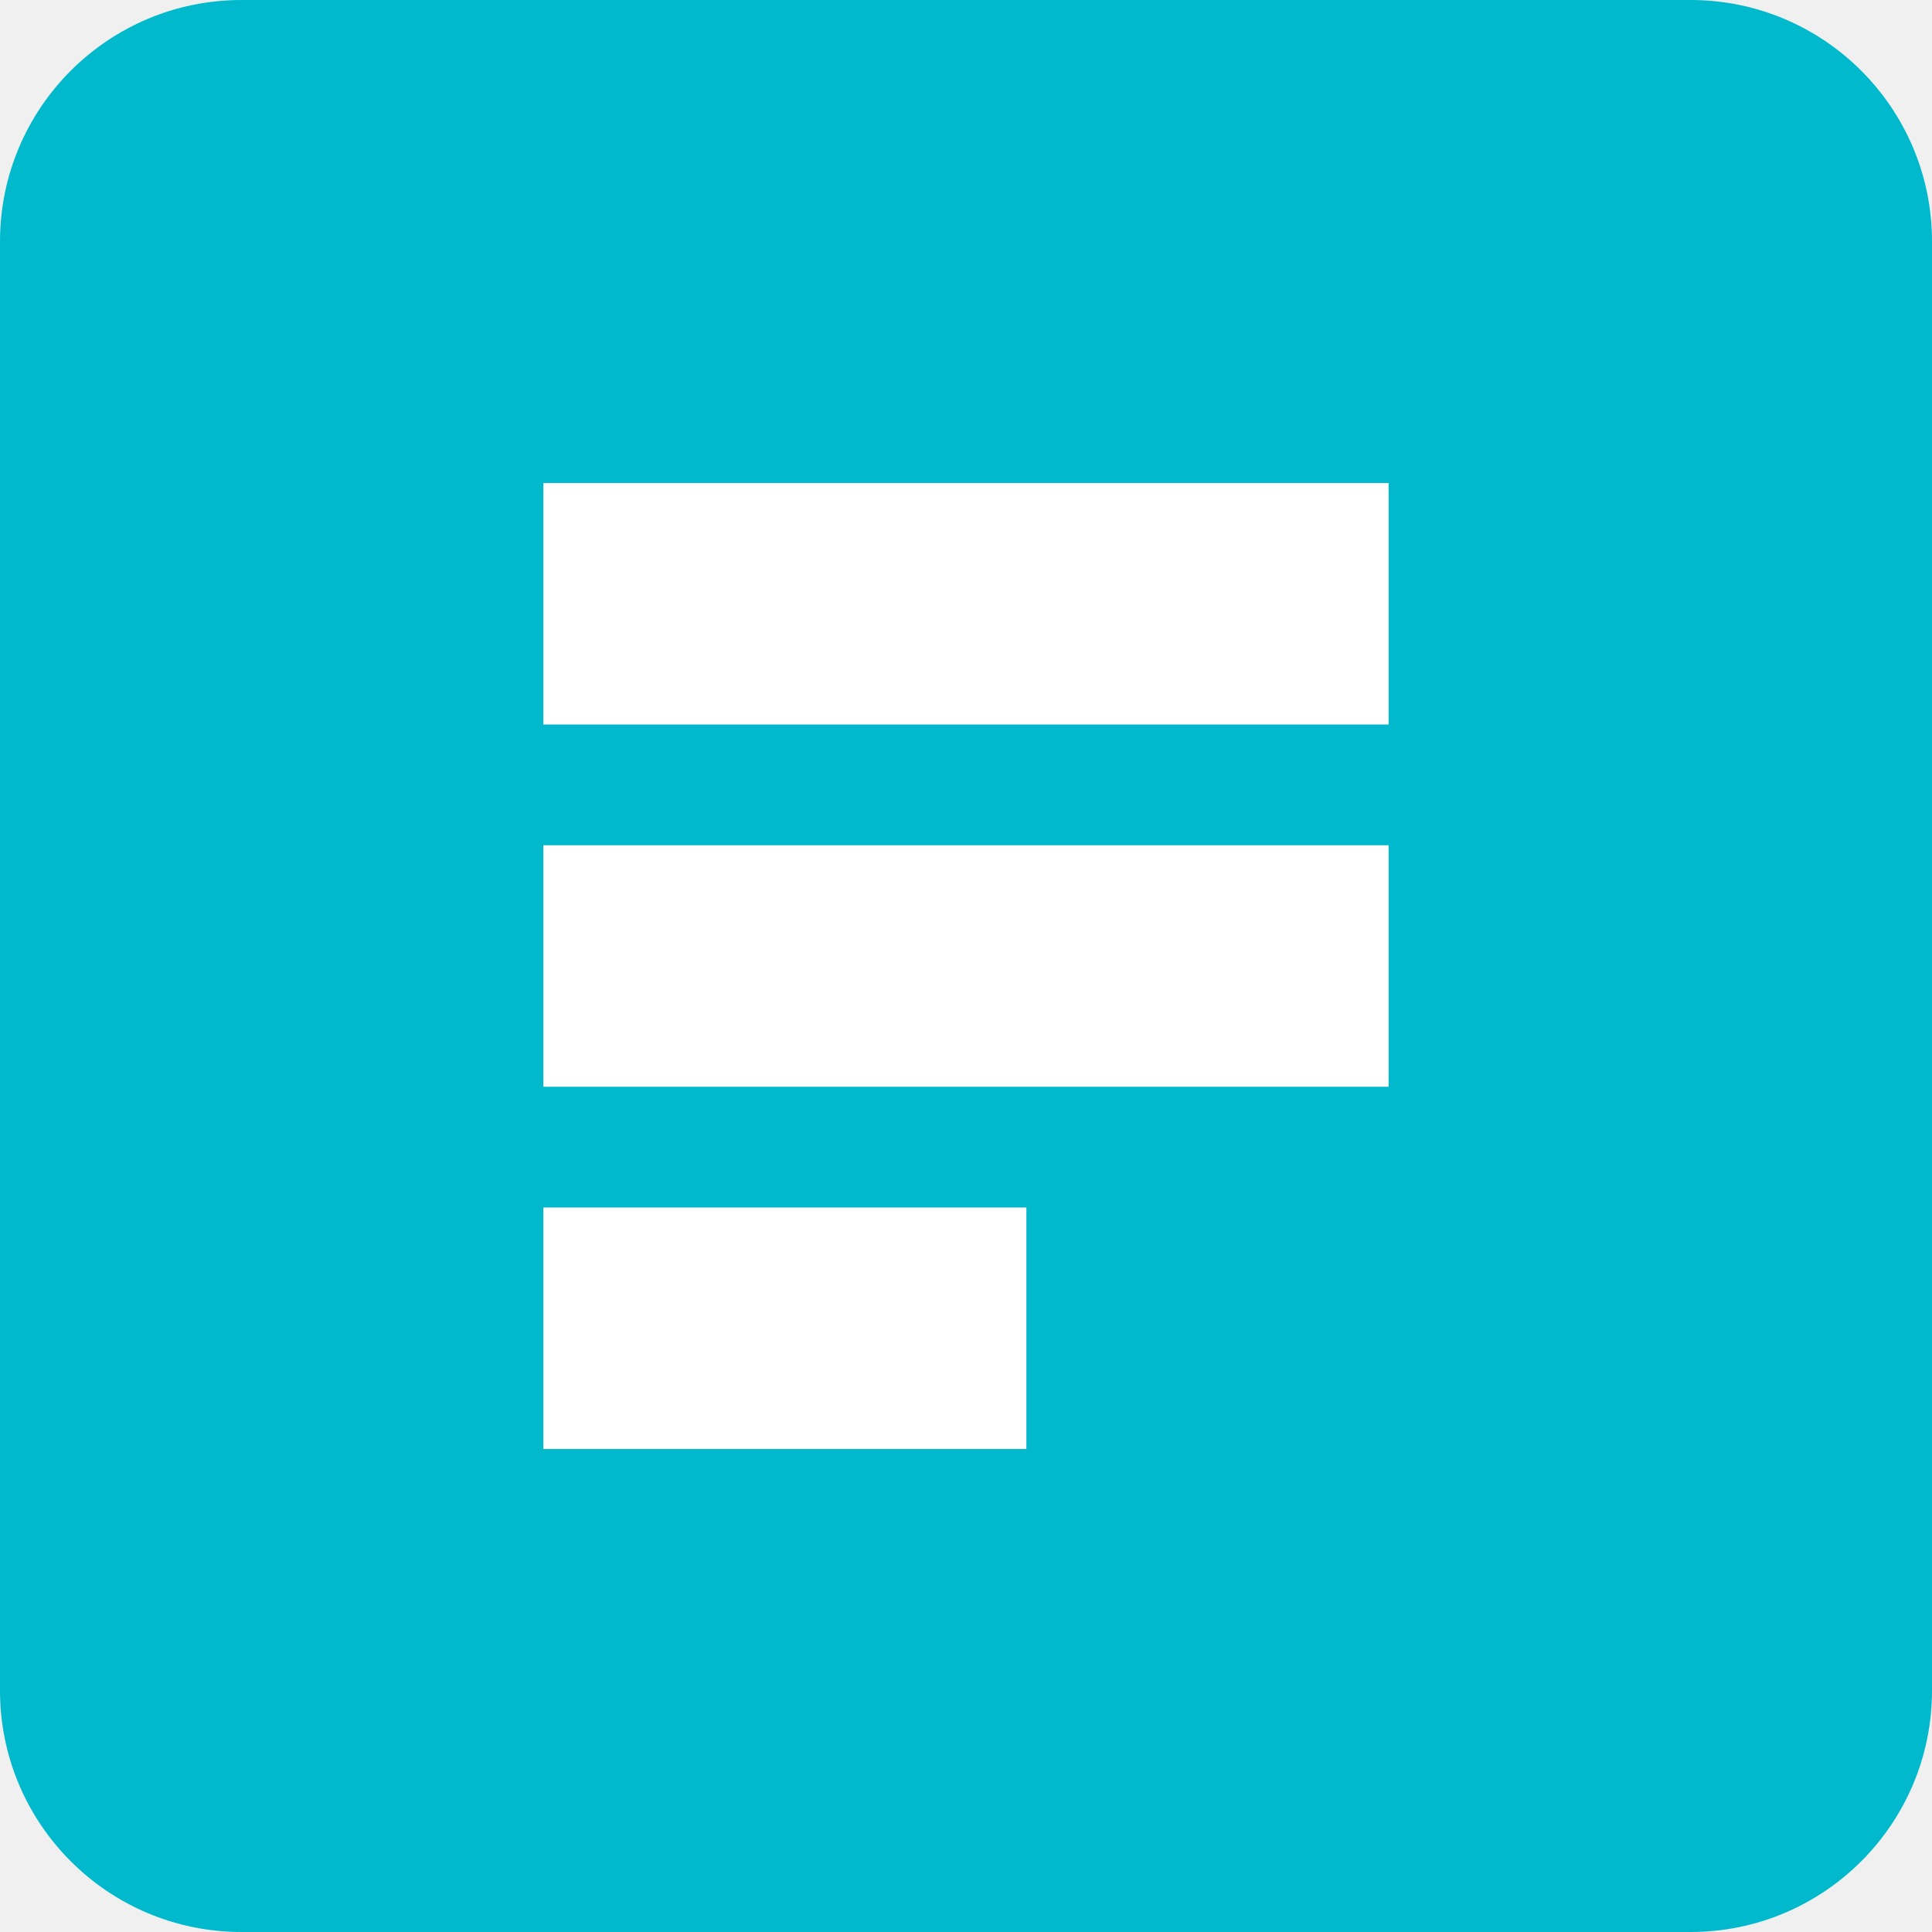
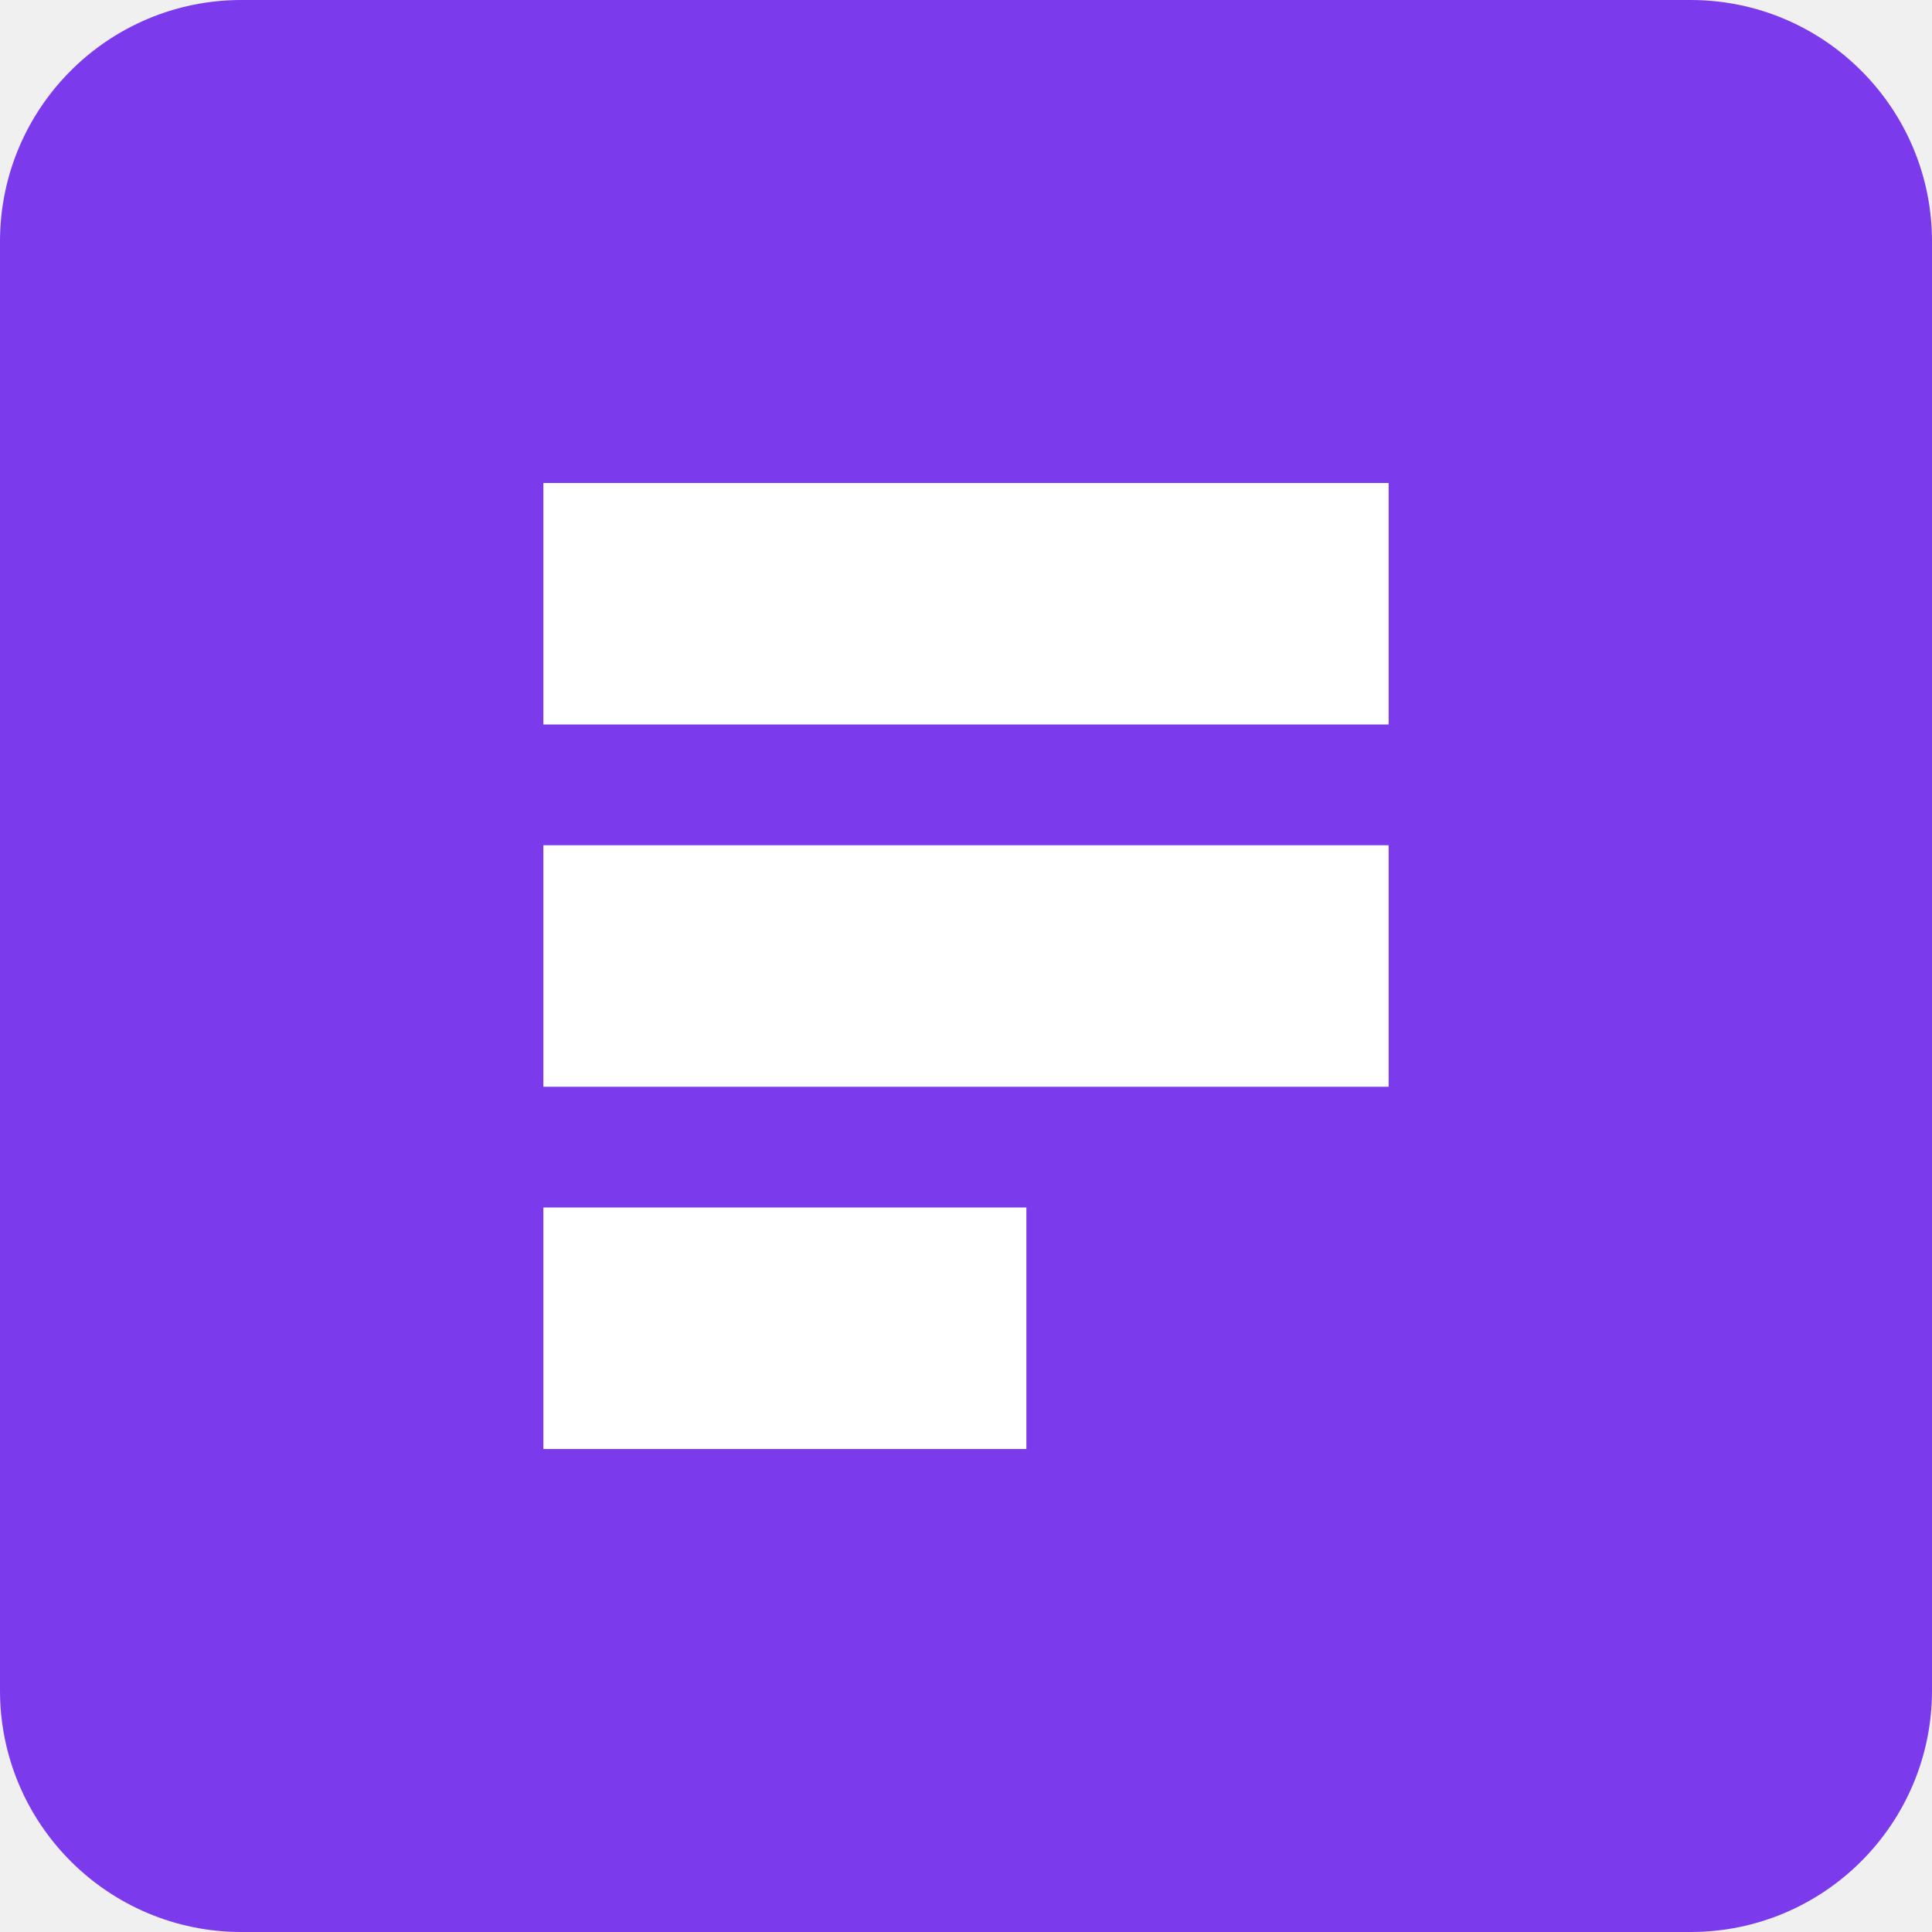
<svg xmlns="http://www.w3.org/2000/svg" width="32" height="32" viewBox="0 0 32 32" fill="none">
-   <rect width="32" height="32" rx="4" fill="#00B9CC" />
+   <rect width="32" height="32" rx="4" fill="#7C3AED" />
  <path d="M9 8H23V12H9V8Z" fill="white" />
  <path d="M9 14H23V18H9V14Z" fill="white" />
  <path d="M9 20H17V24H9V20Z" fill="white" />
</svg>
